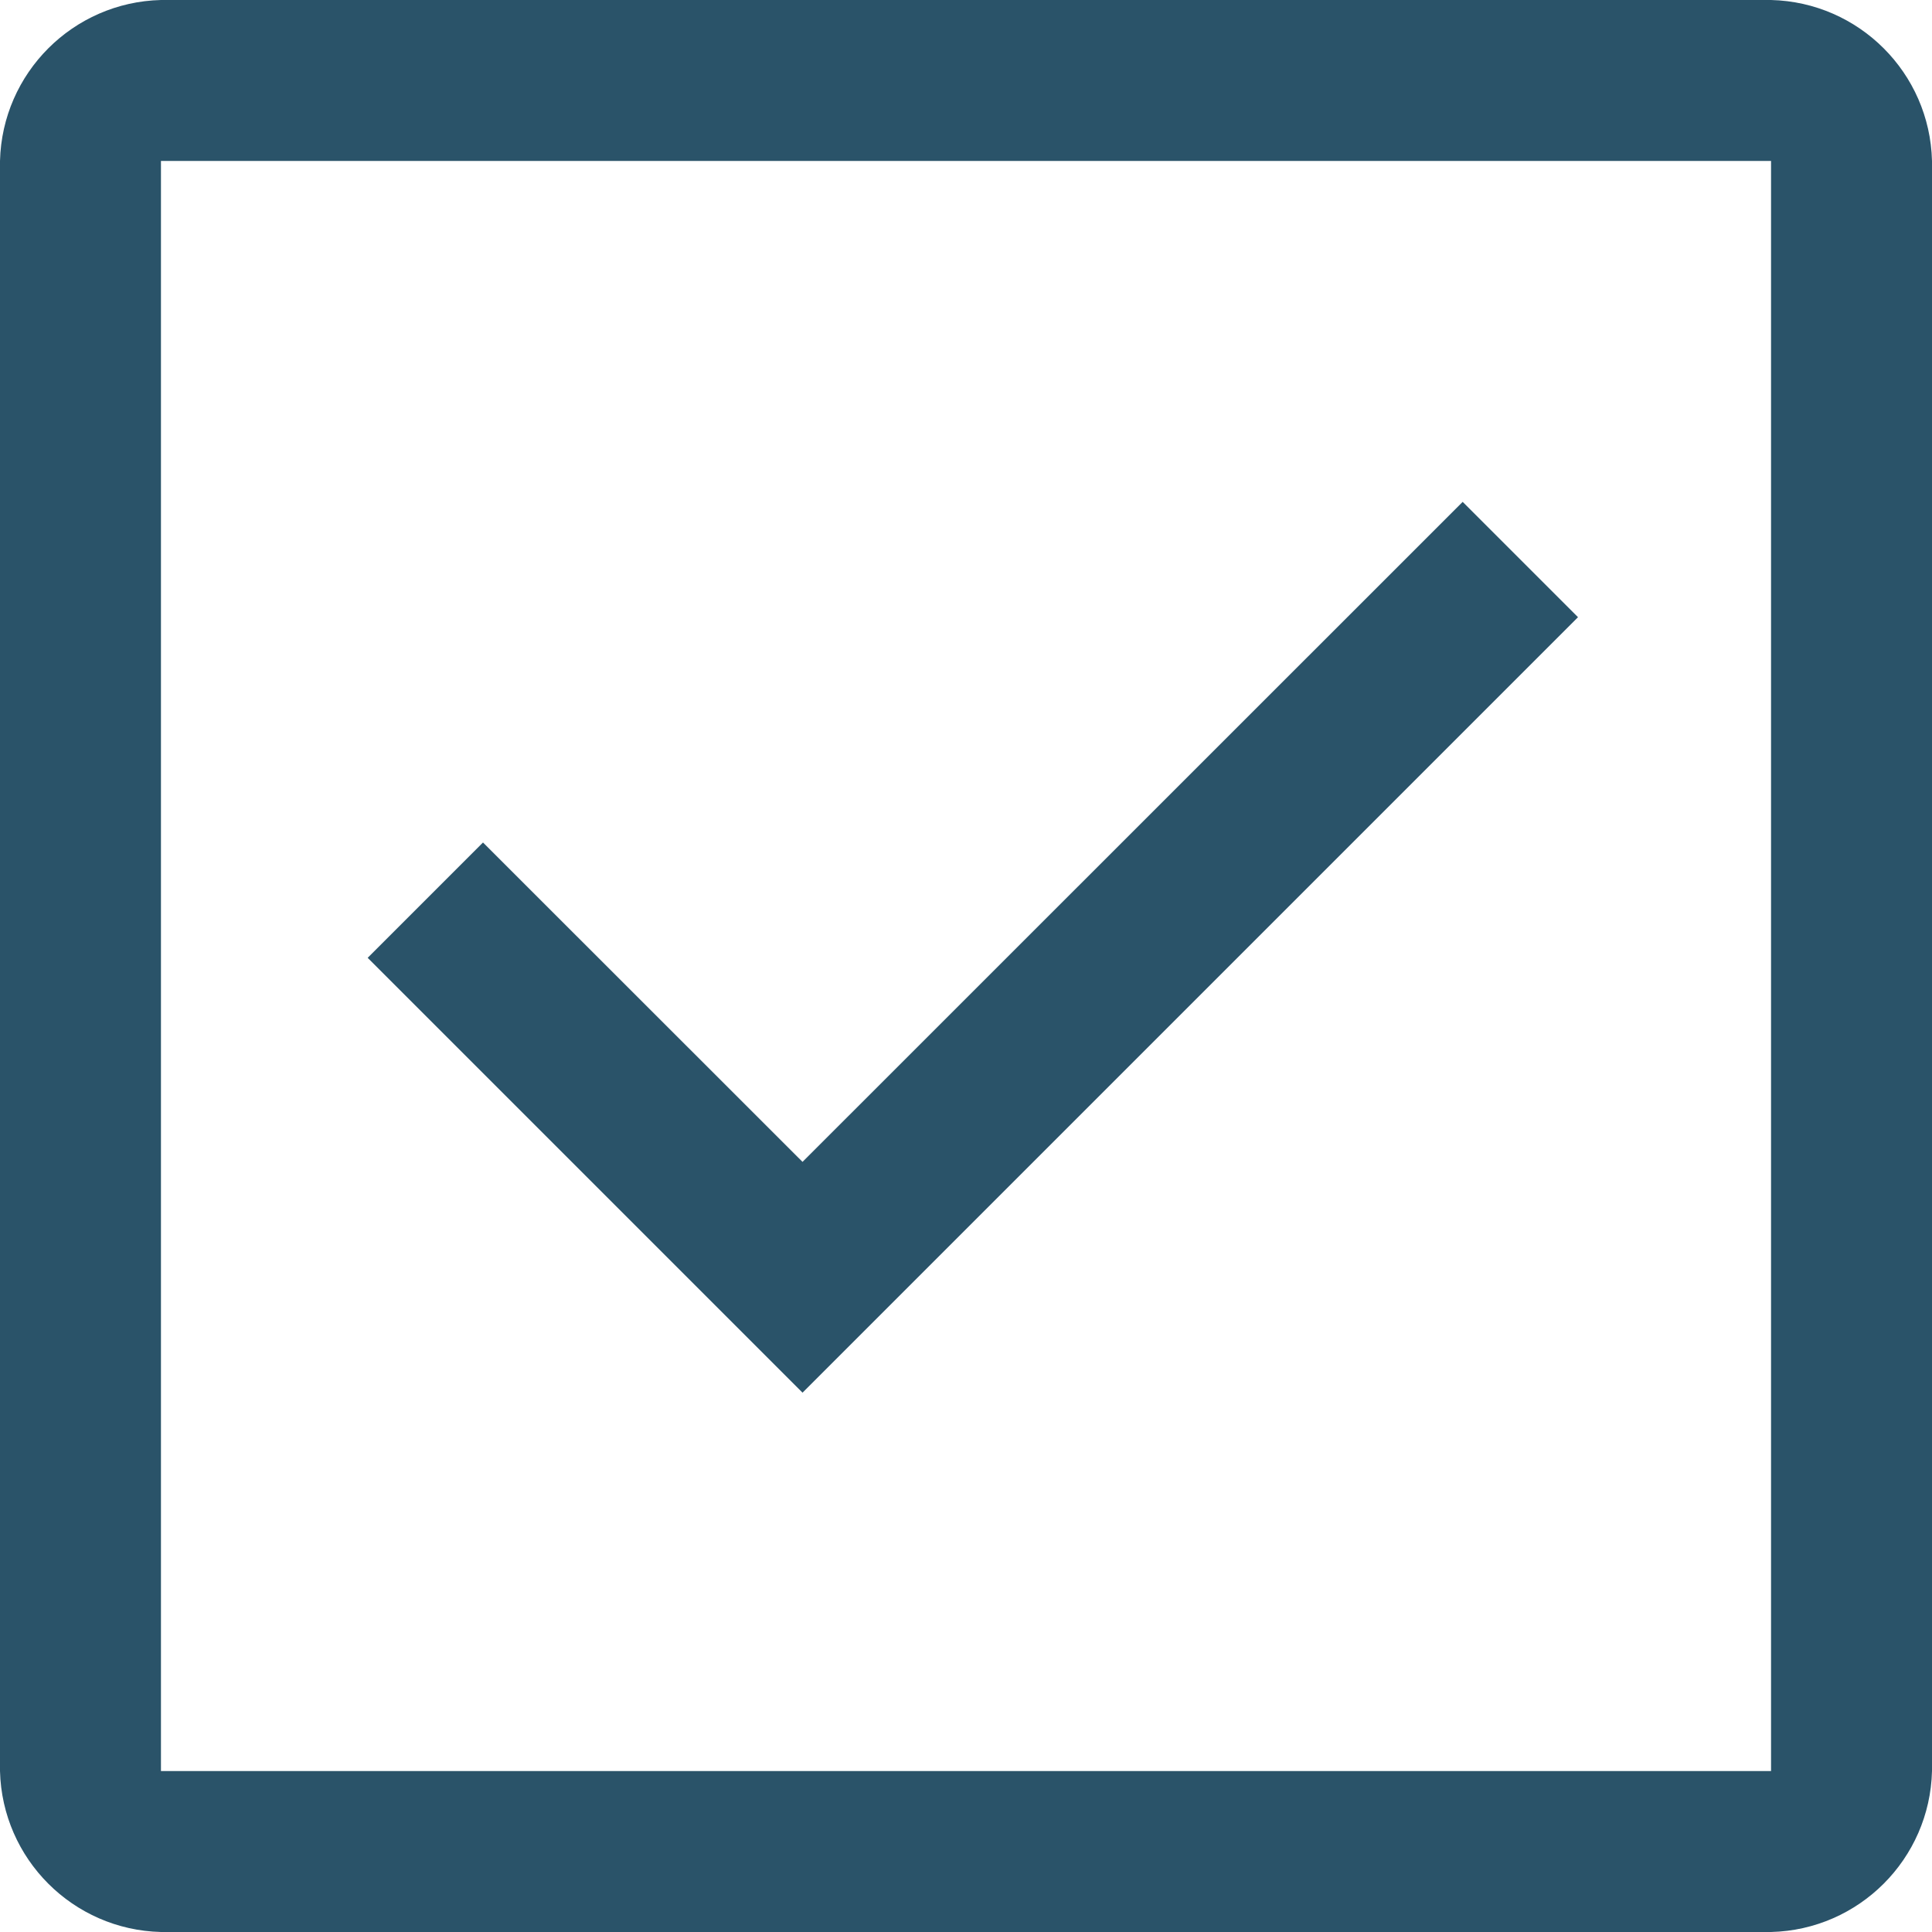
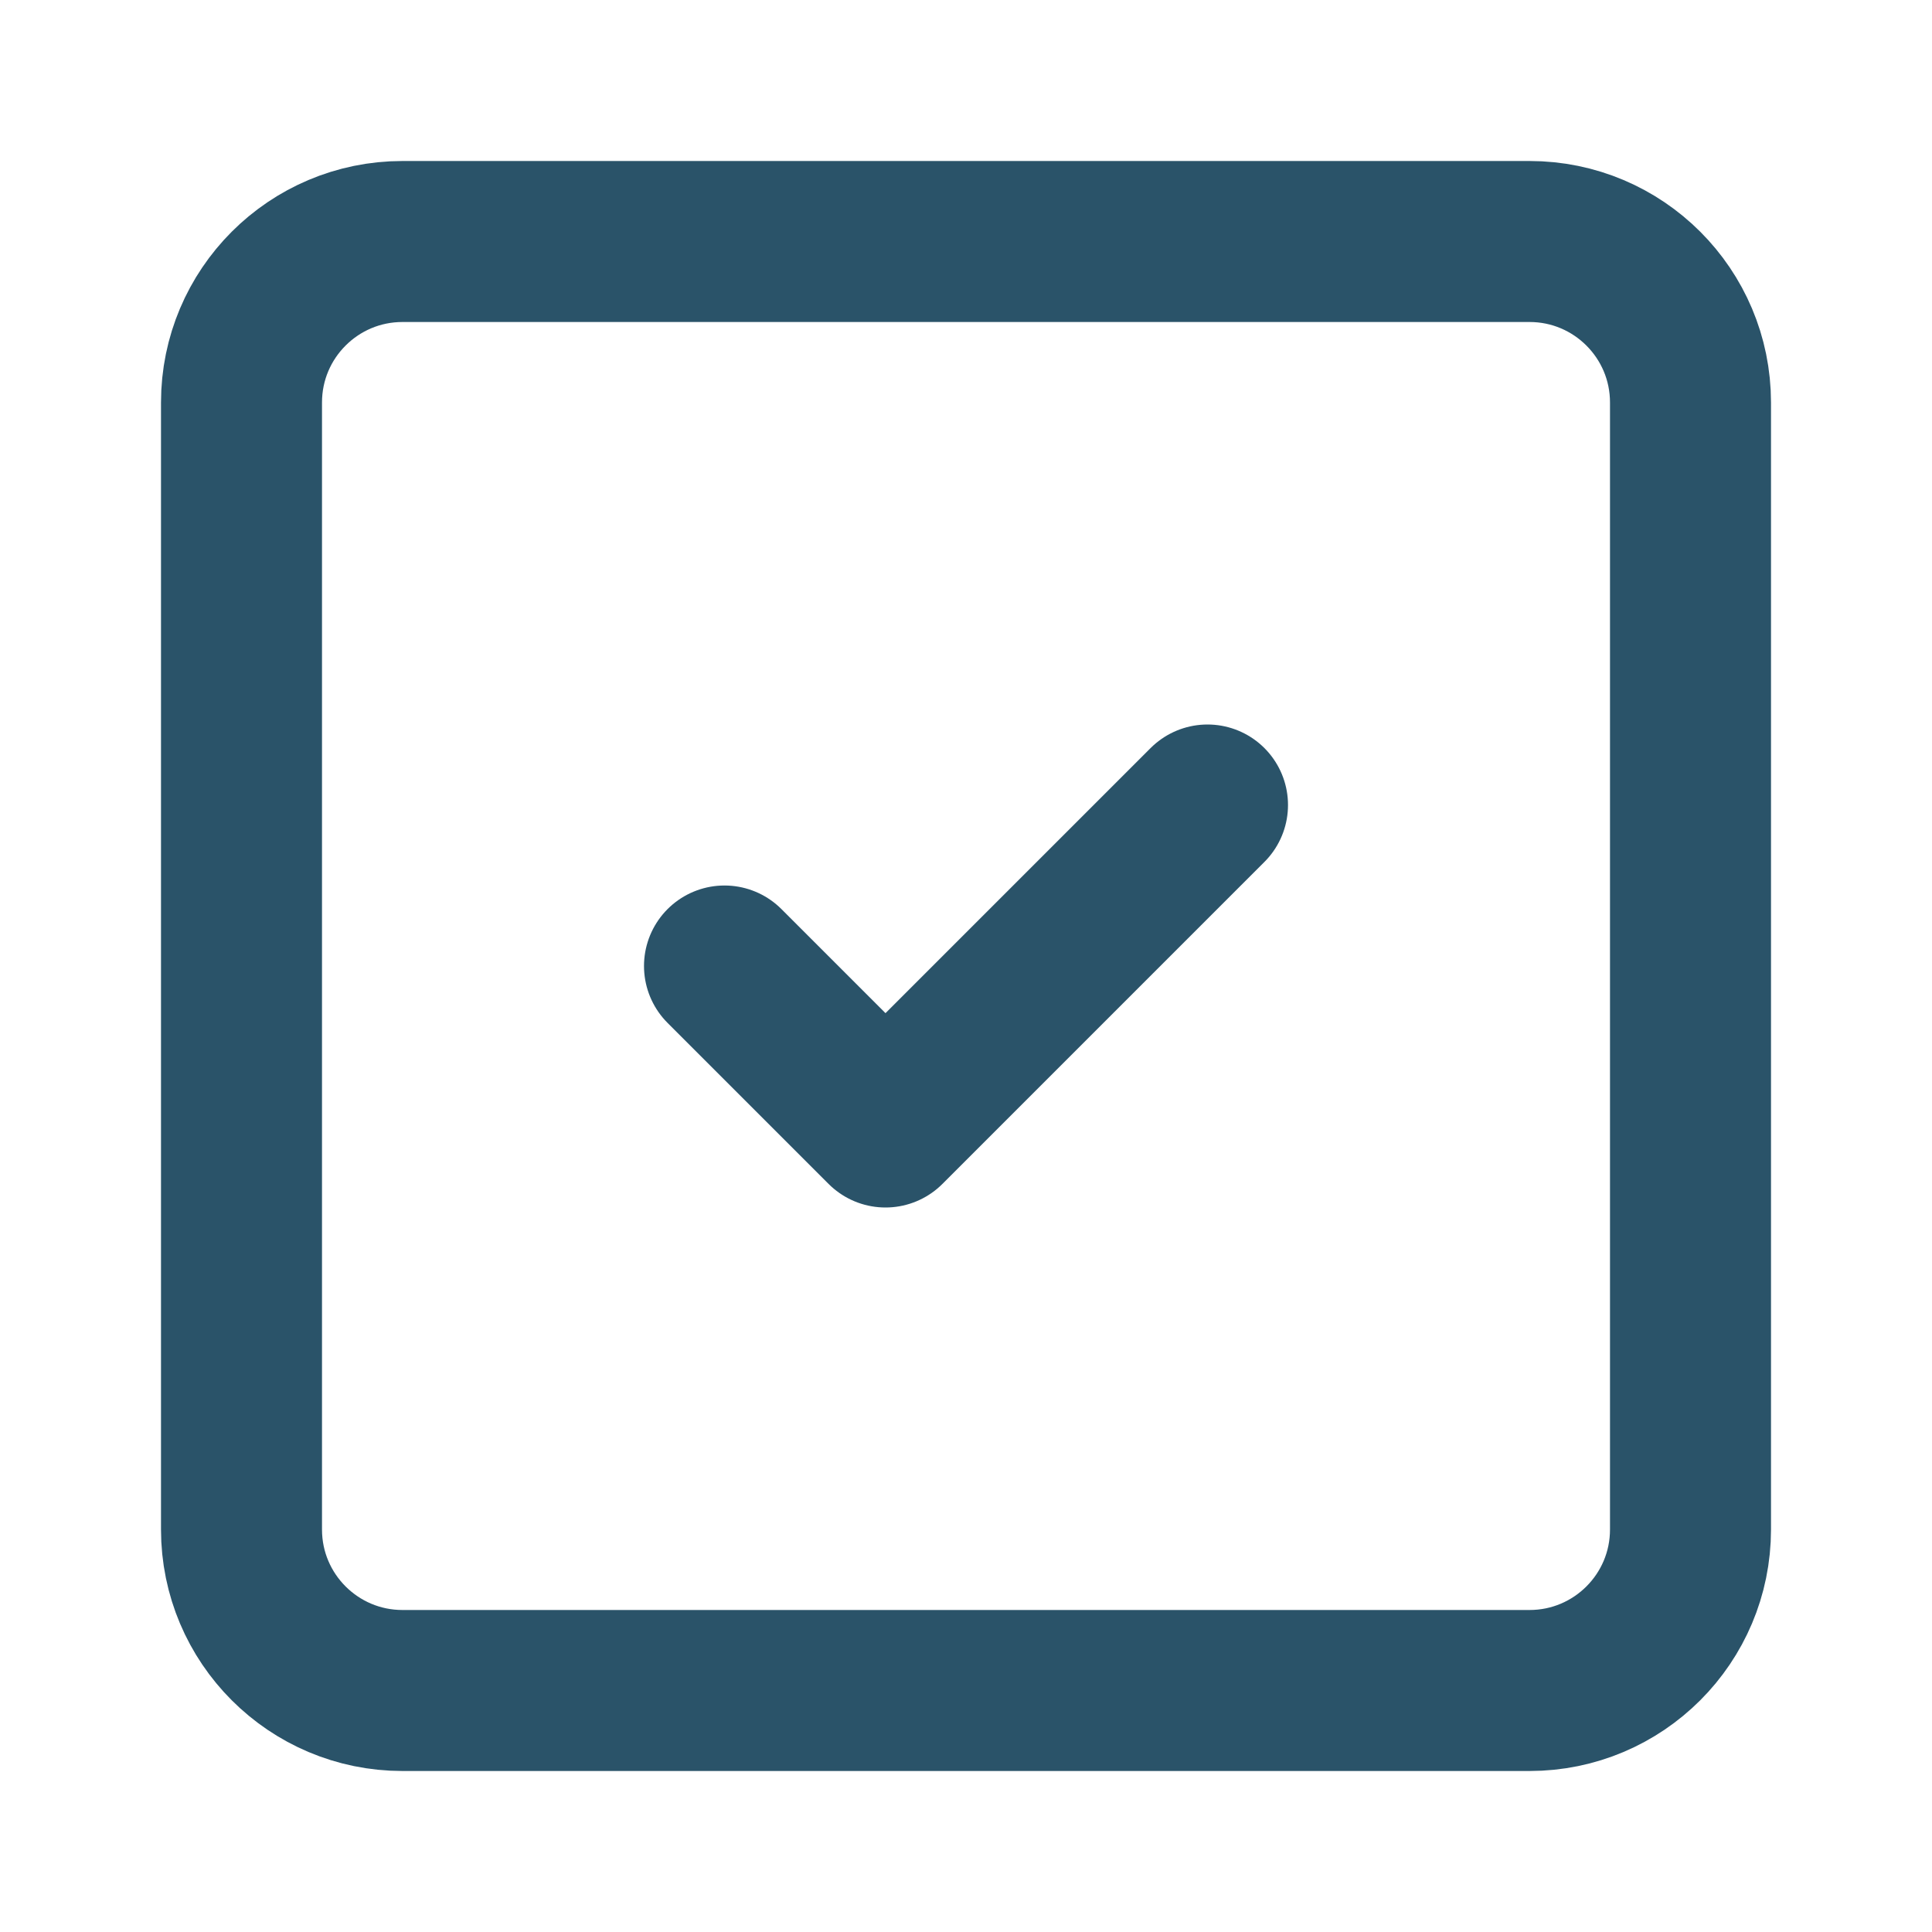
- <svg xmlns="http://www.w3.org/2000/svg" width="13" height="13" viewBox="0 0 13 13">
-   <path id="check_box_FILL0_wght400_GRAD0_opsz48" d="M11.4,15.371l5.218-5.218-.776-.776L11.4,13.818,9.25,11.669l-.776.776ZM7.083,19A1.111,1.111,0,0,1,6,17.917V7.083A1.111,1.111,0,0,1,7.083,6H17.917A1.111,1.111,0,0,1,19,7.083V17.917A1.111,1.111,0,0,1,17.917,19Zm0-1.083H17.917V7.083H7.083Zm0-10.833v0Z" transform="translate(-6 -6)" fill="#2a5369" />
+ <svg xmlns="http://www.w3.org/2000/svg" width="13" height="13" viewBox="0 0 24 24" fill="none" stroke="#2a5369" stroke-width="2" stroke-linecap="round" stroke-linejoin="round">
+   <rect x="3" y="3" width="18" height="18" rx="2" />
+   <path d="M9 12l2 2 4-4" />
</svg>
